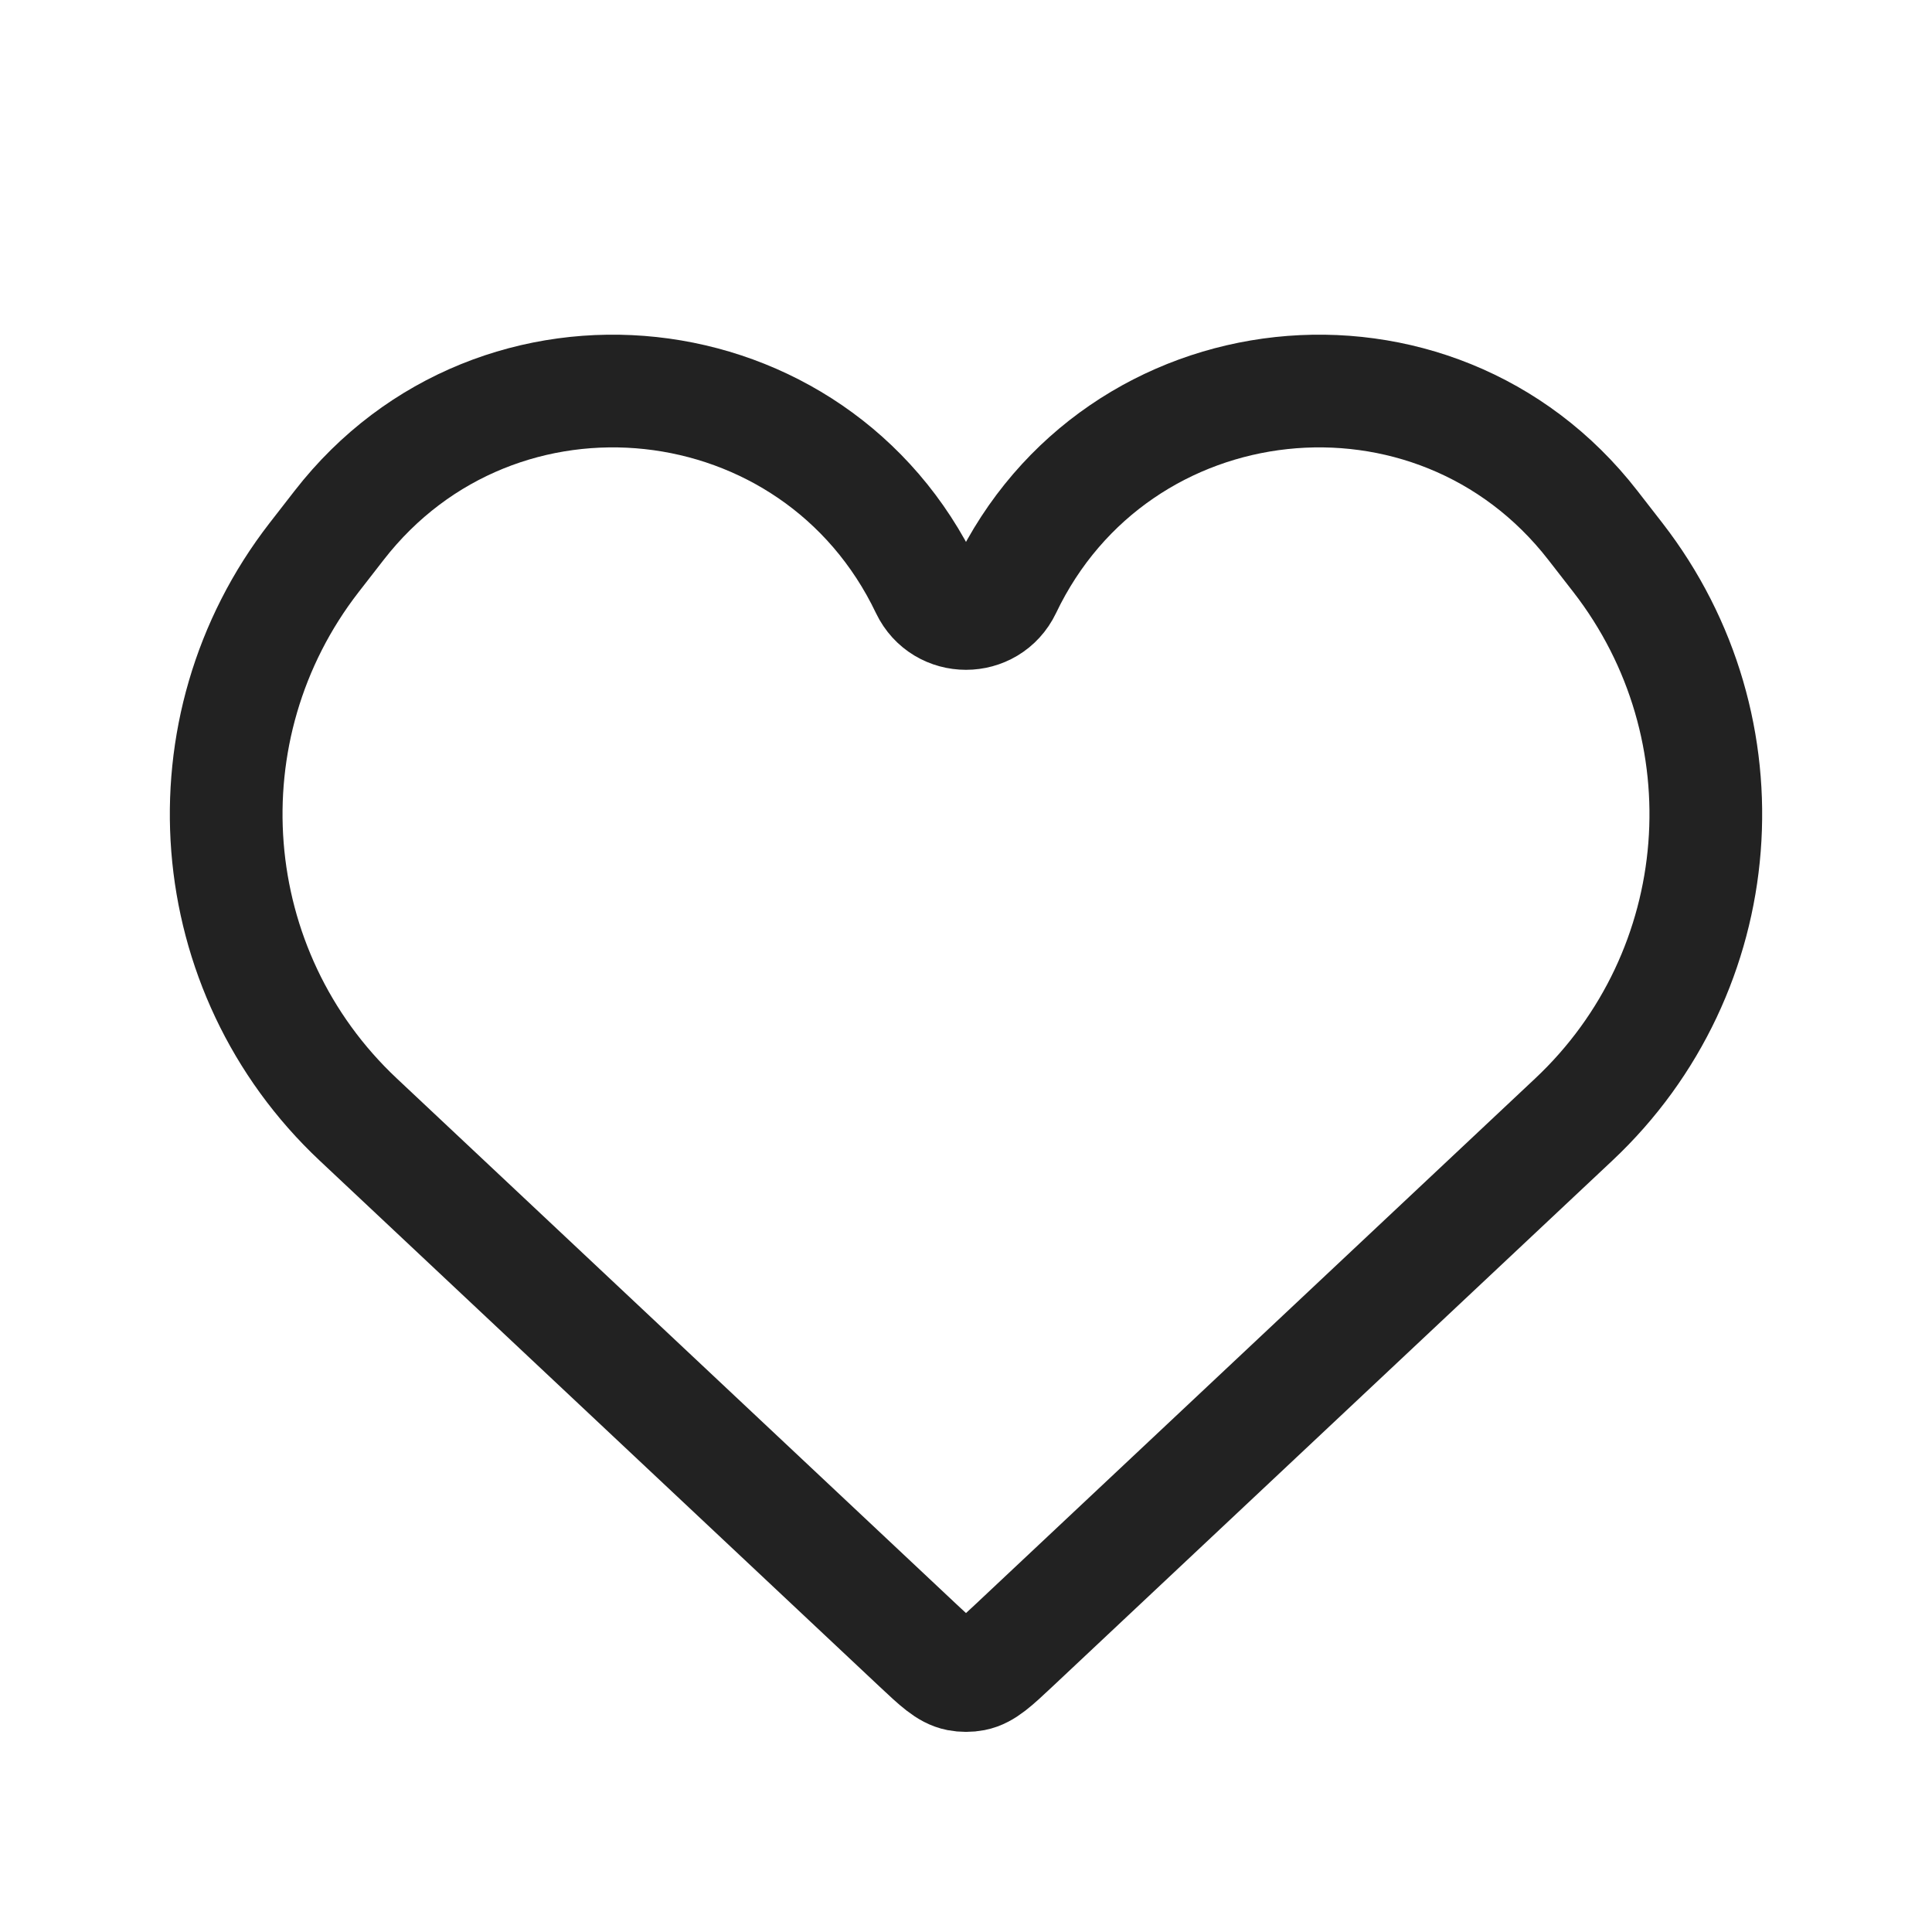
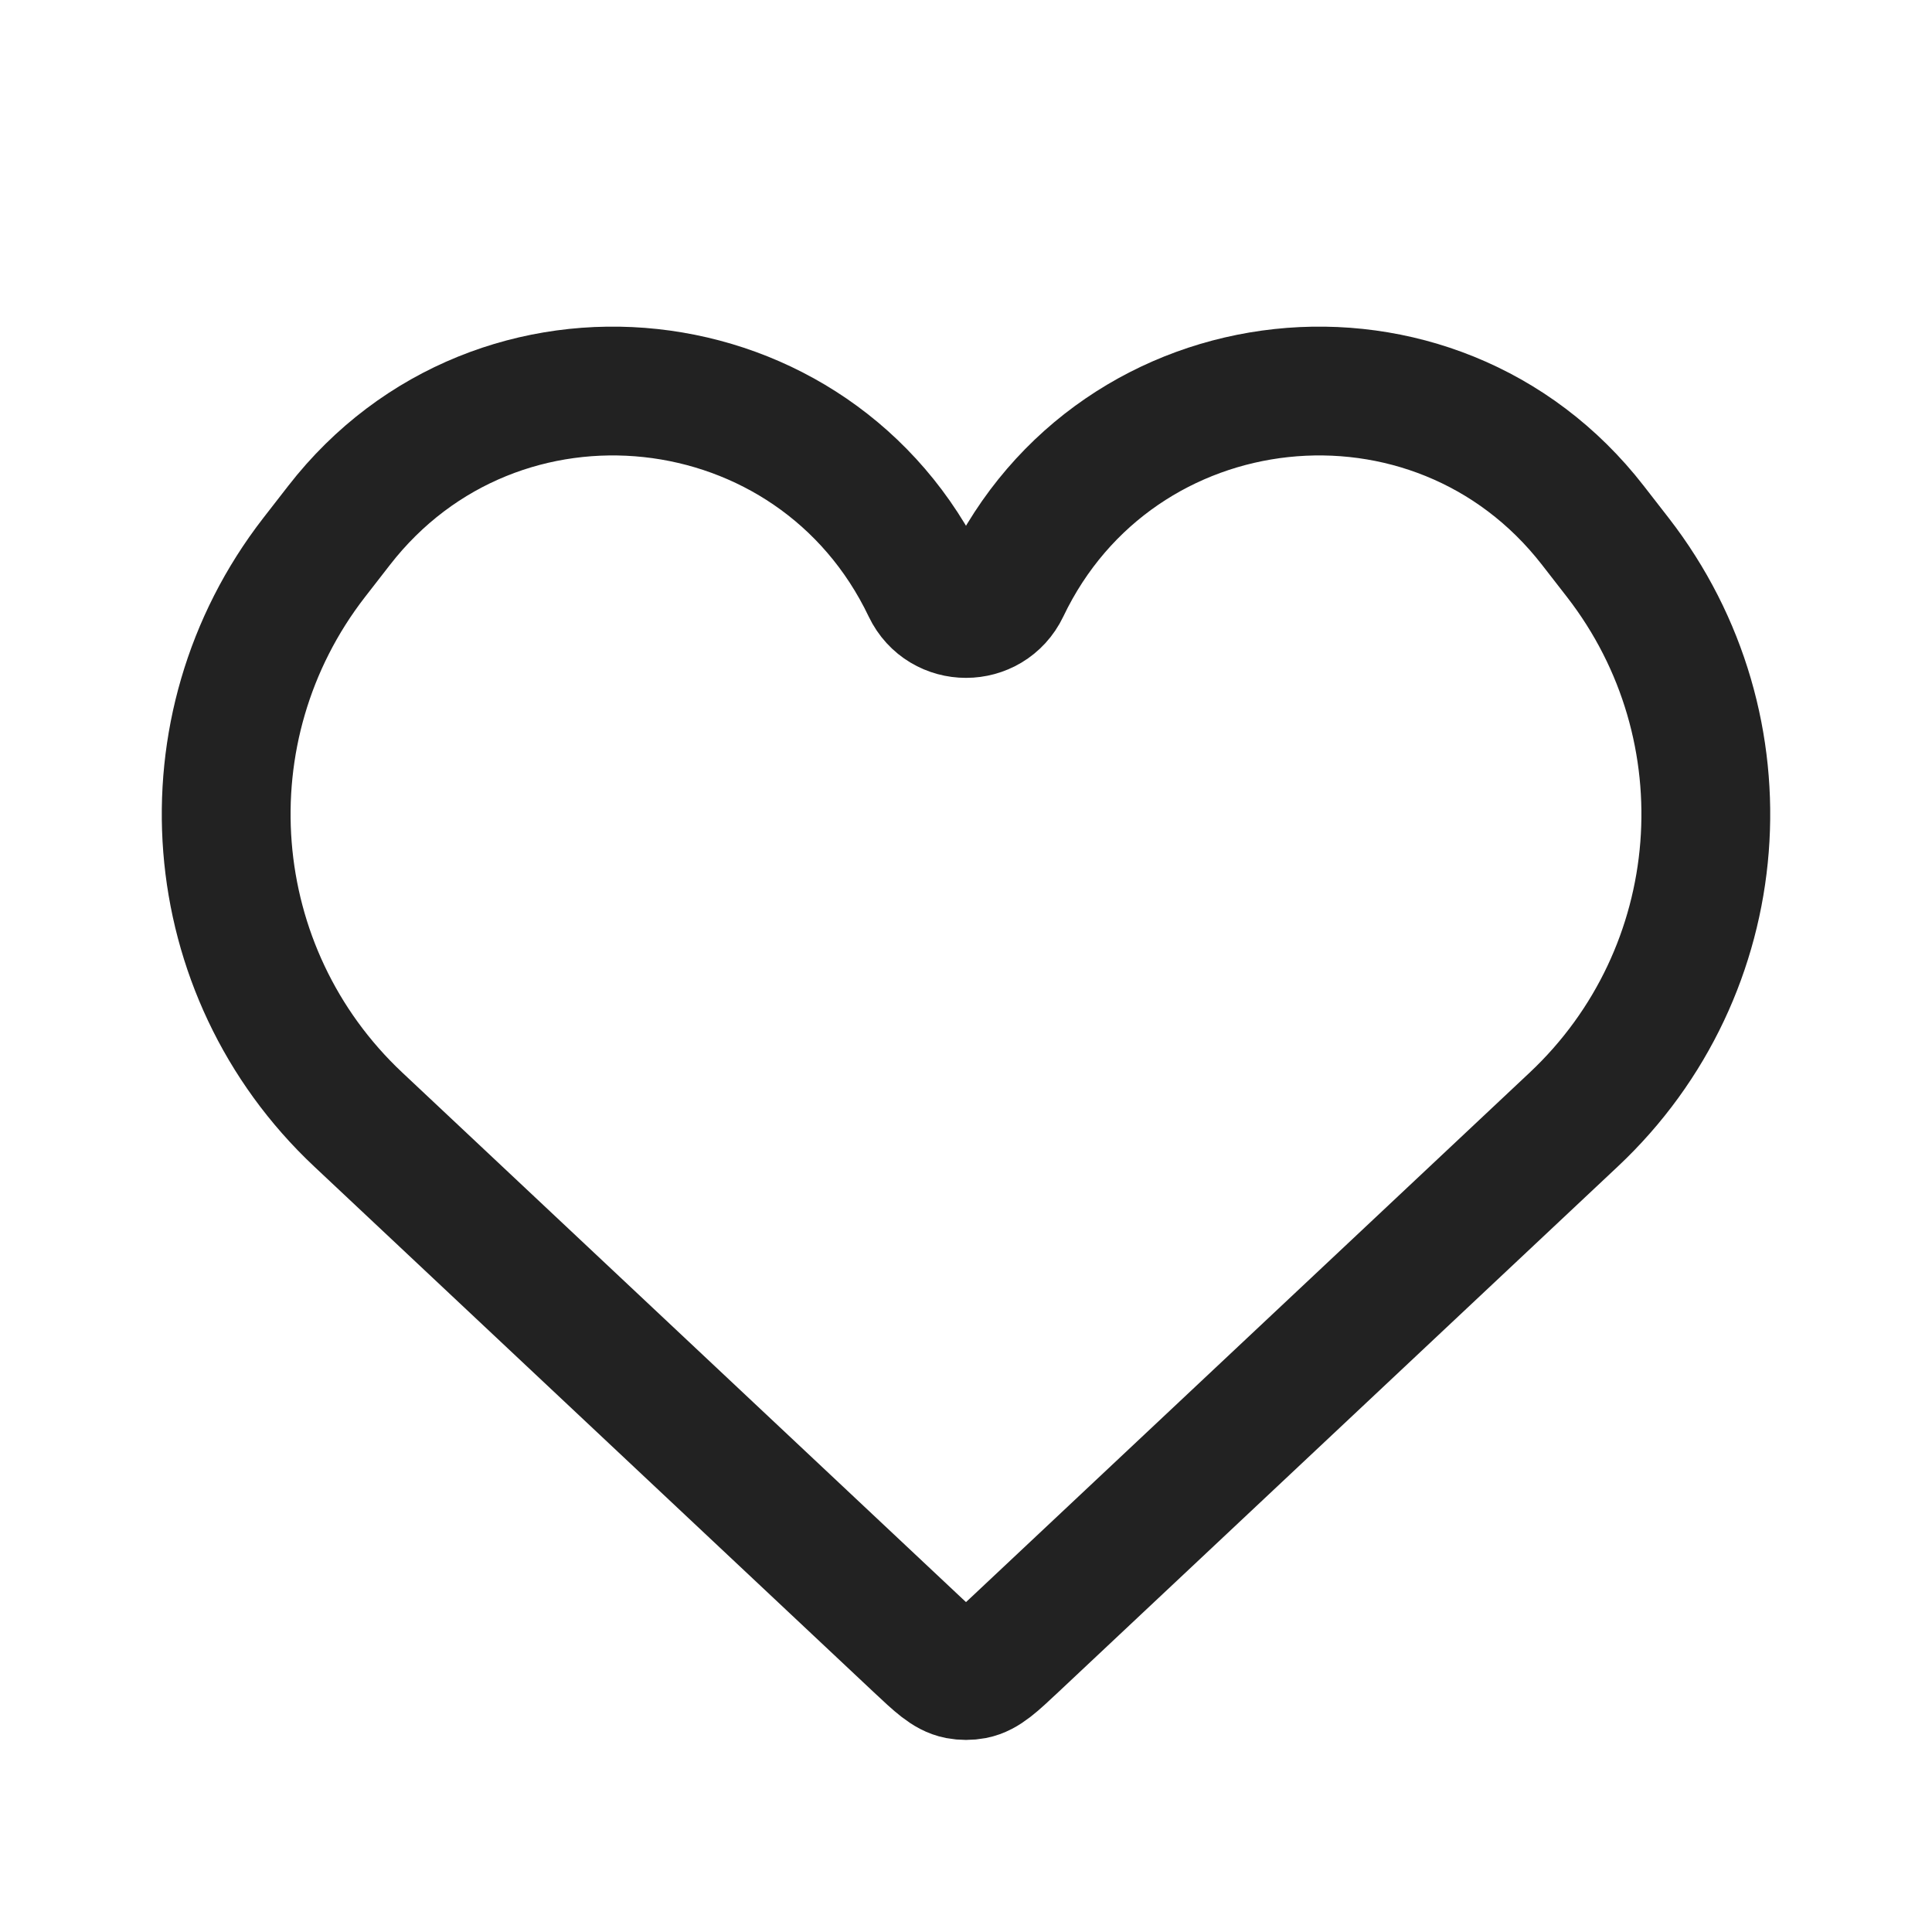
<svg xmlns="http://www.w3.org/2000/svg" viewBox="0 0 24 24" fill="none">
  <g id="SVGRepo_bgCarrier" stroke-width="0" />
  <g id="SVGRepo_tracerCarrier" stroke-linecap="round" stroke-linejoin="round" />
  <g id="SVGRepo_iconCarrier">
-     <path d="M4.451 13.908L11.403 20.439C11.643 20.664 11.762 20.777 11.904 20.805C11.967 20.817 12.033 20.817 12.096 20.805C12.238 20.777 12.357 20.664 12.597 20.439L19.549 13.908C21.506 12.071 21.743 9.047 20.098 6.926L19.788 6.527C17.82 3.991 13.87 4.416 12.487 7.314C12.291 7.723 11.709 7.723 11.513 7.314C10.13 4.416 6.18 3.991 4.212 6.527L3.902 6.926C2.257 9.047 2.494 12.071 4.451 13.908Z" fill="#F9595F" fill-opacity="0" stroke="#222222" stroke-width="1.4" />
+     <path d="M4.451 13.908L11.403 20.439C11.643 20.664 11.762 20.777 11.904 20.805C11.967 20.817 12.033 20.817 12.096 20.805C12.238 20.777 12.357 20.664 12.597 20.439L19.549 13.908C21.506 12.071 21.743 9.047 20.098 6.926L19.788 6.527C17.82 3.991 13.87 4.416 12.487 7.314C12.291 7.723 11.709 7.723 11.513 7.314C10.13 4.416 6.18 3.991 4.212 6.527L3.902 6.926C2.257 9.047 2.494 12.071 4.451 13.908Z" fill="#F9595F" fill-opacity="0" stroke="#222222" stroke-width="1.6" />
  </g>
</svg>
